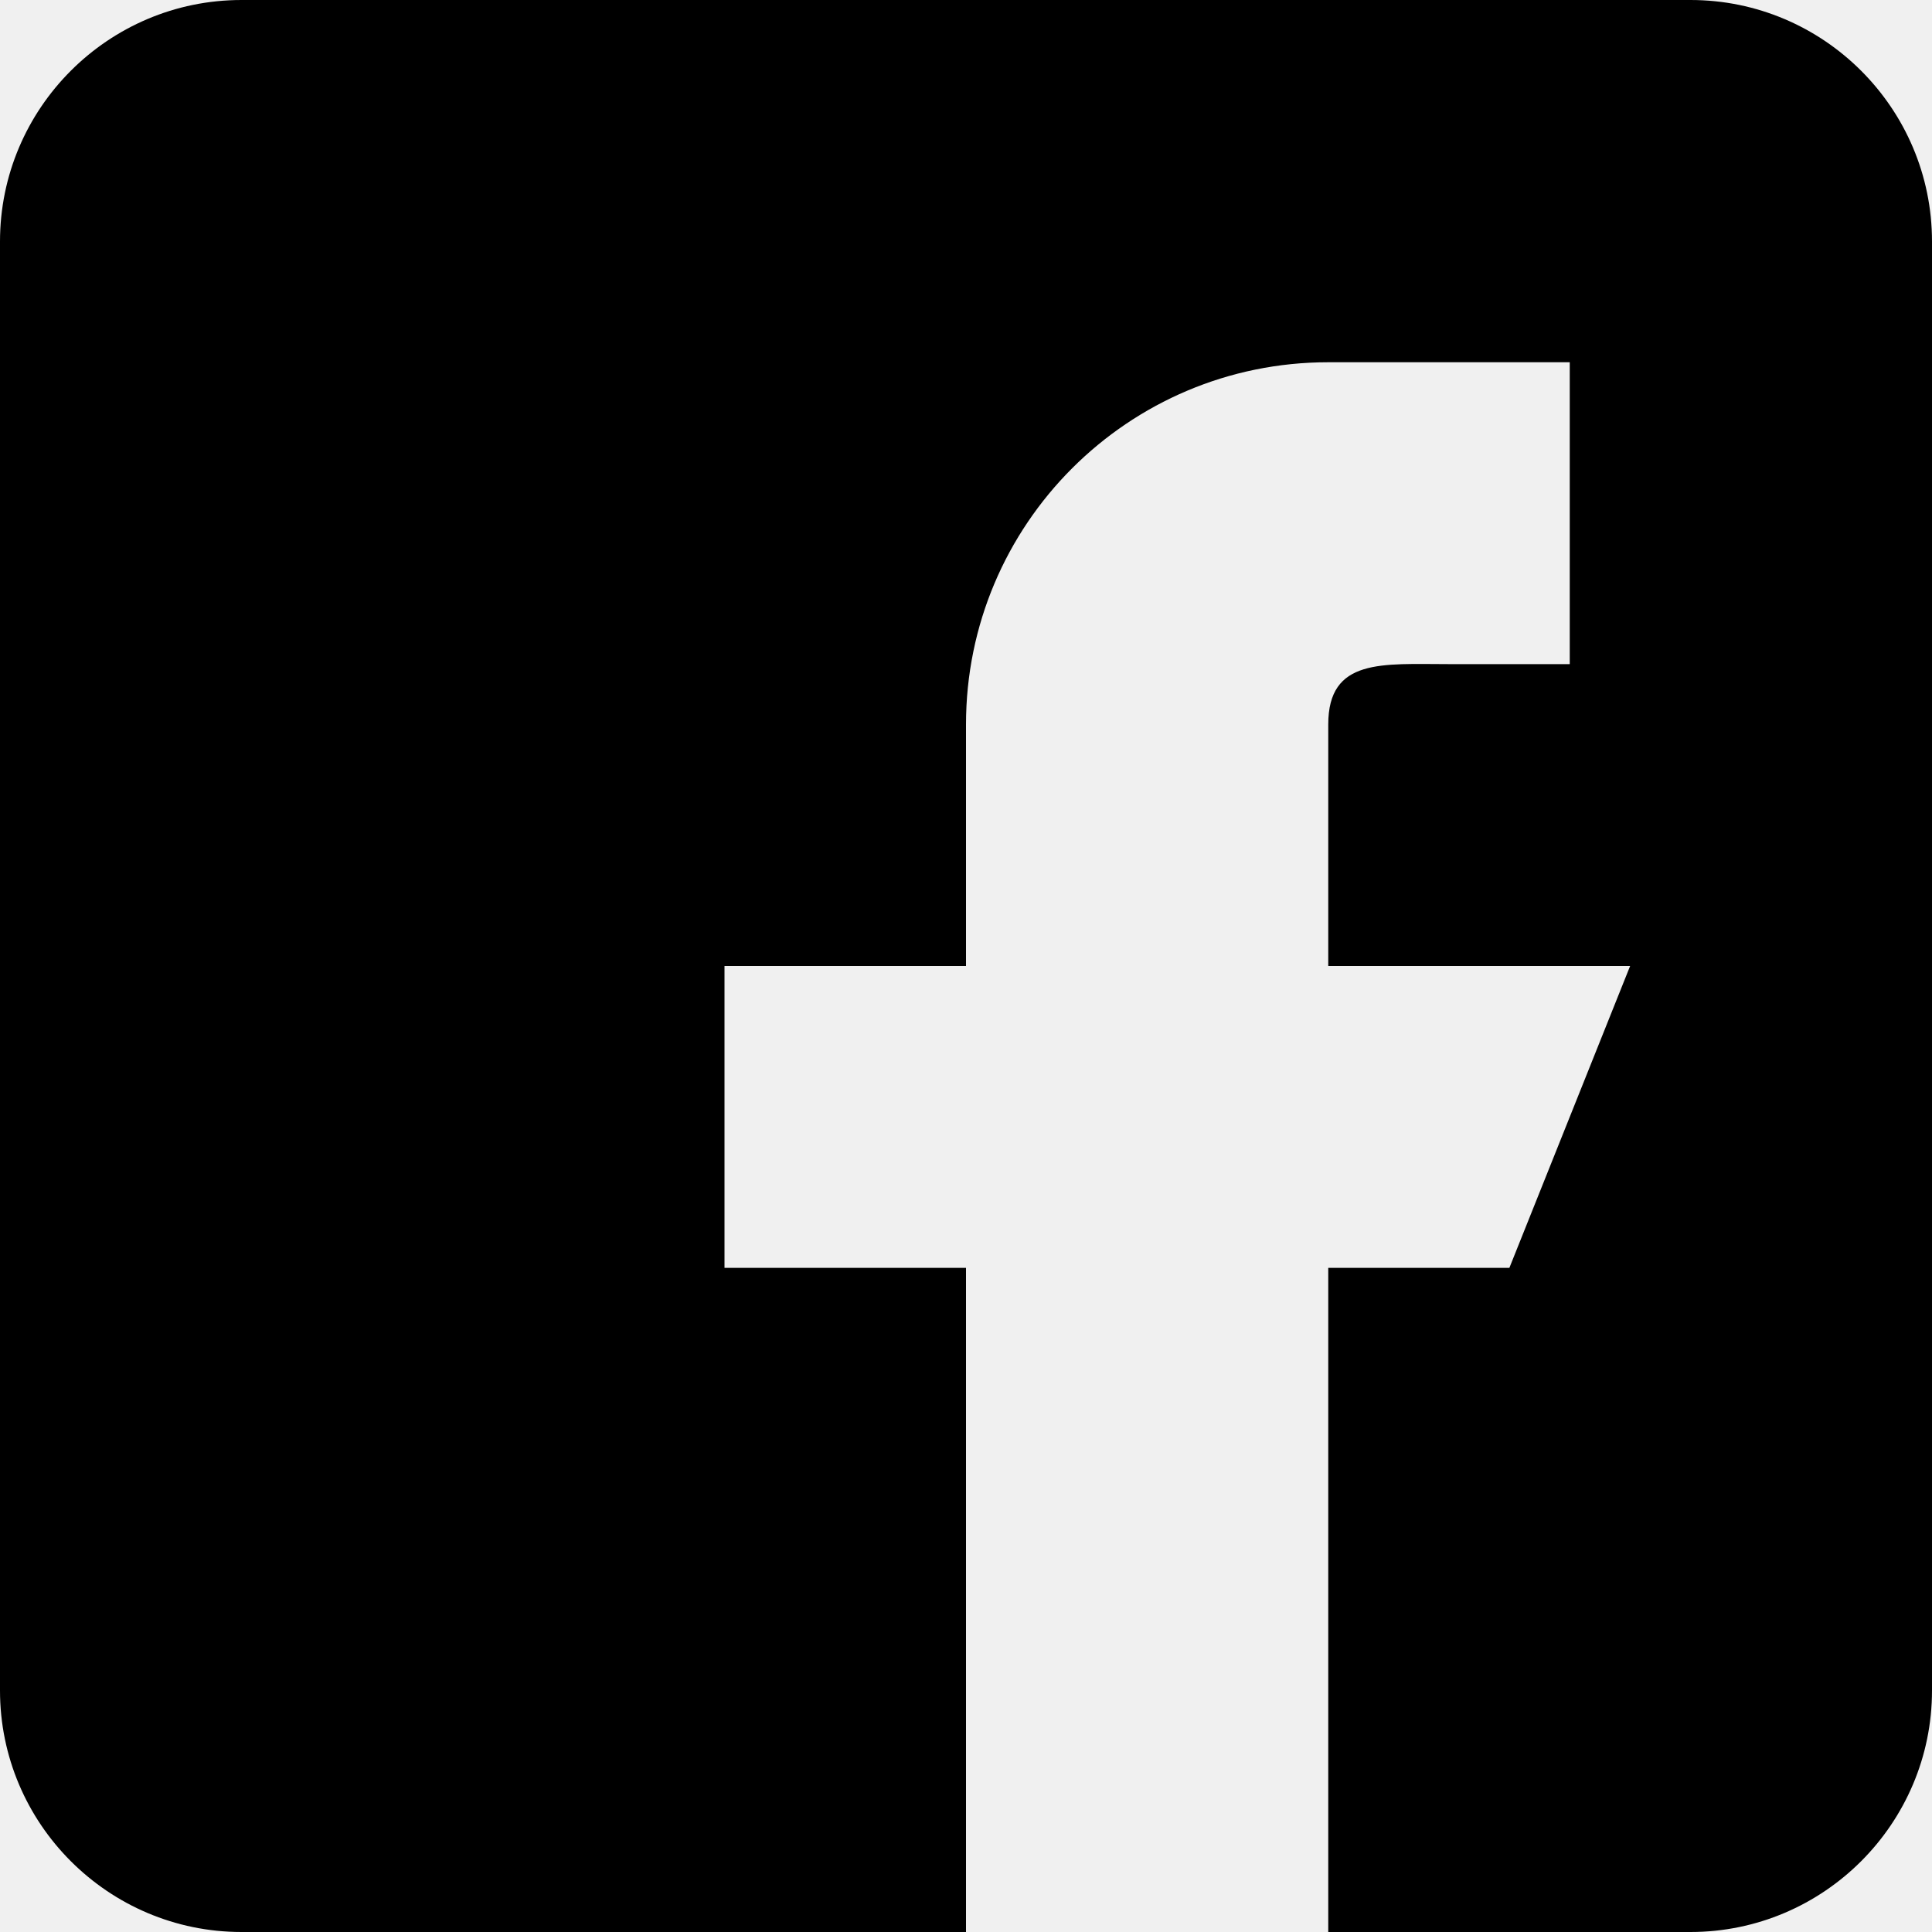
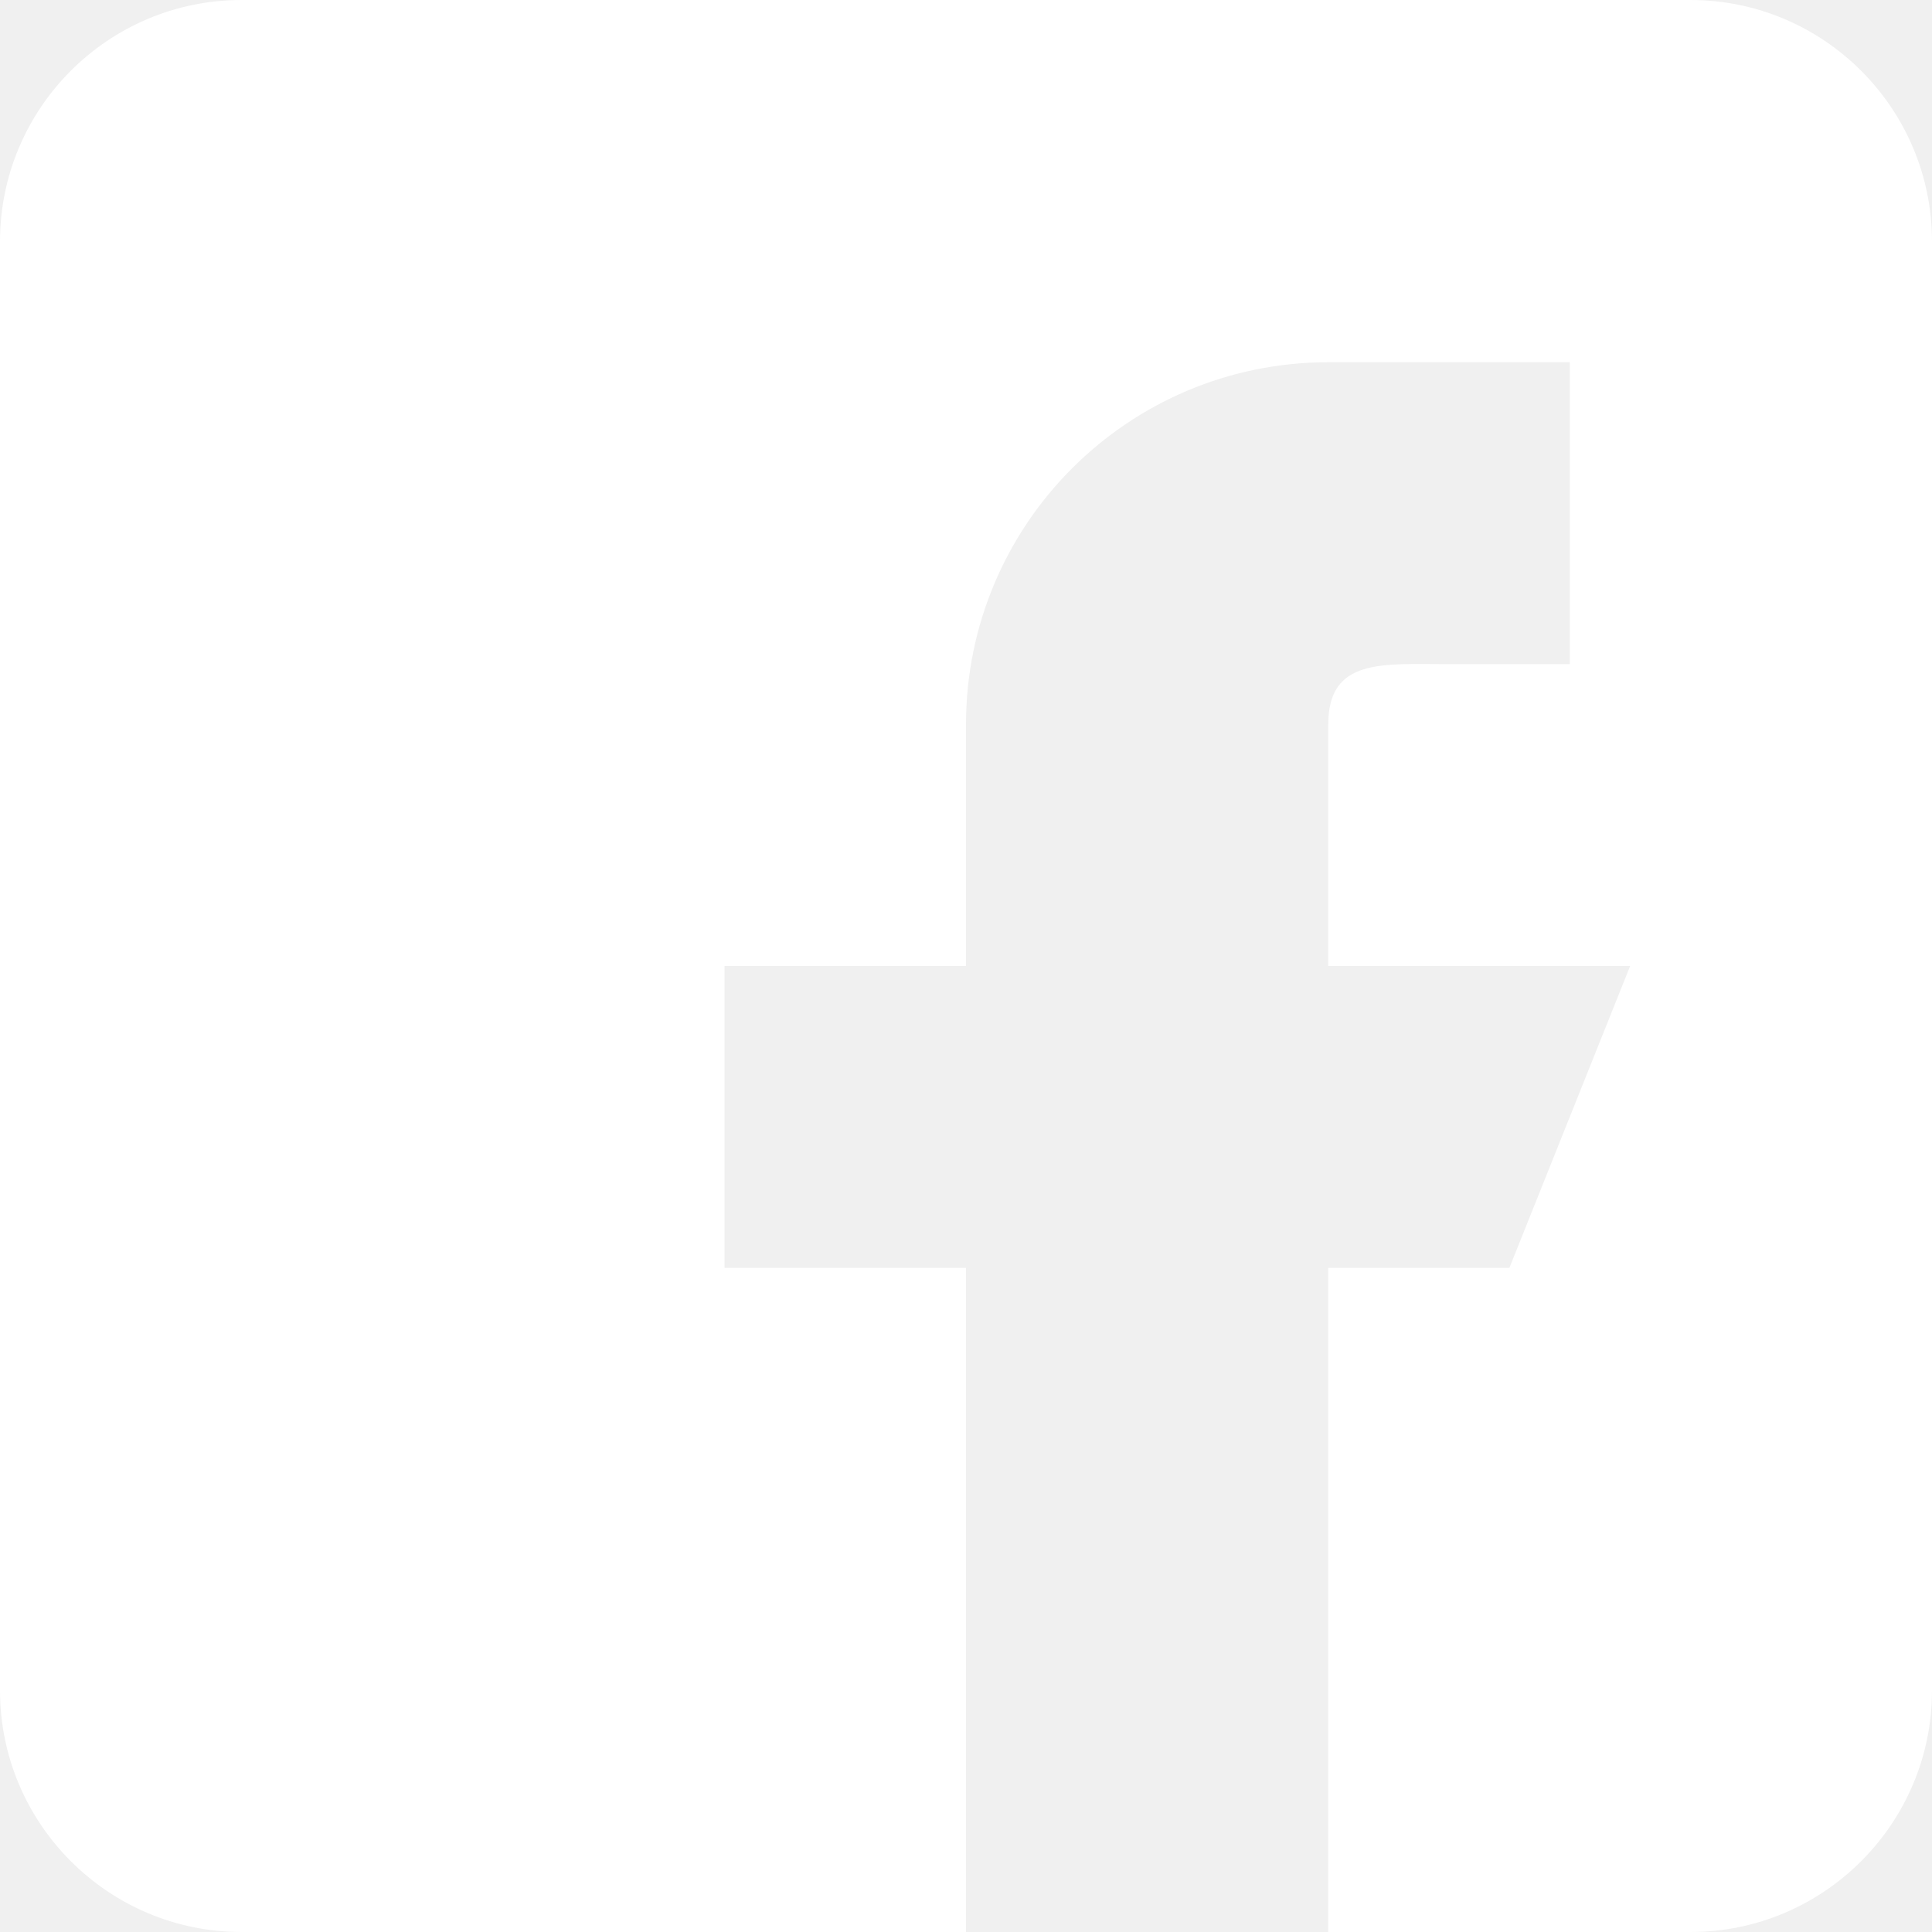
<svg xmlns="http://www.w3.org/2000/svg" id="Bold" enable-background="new 0 0 24 24" height="512" viewBox="0 0 24 24" width="512">
-   <path d="m3 24h9v-8.25h-3v-3.75h3v-3c0-2.486 2.014-4.5 4.5-4.5h3v3.75h-1.5c-.828 0-1.5-.078-1.5.75v3h3.75l-1.5 3.75h-2.25v8.25h4.5c1.654 0 3-1.346 3-3v-18c0-1.655-1.346-3-3-3h-18c-1.655 0-3 1.345-3 3v18c0 1.654 1.345 3 3 3z" />
+   <path fill="white" d="m3 24h9v-8.25h-3v-3.75h3v-3c0-2.486 2.014-4.5 4.5-4.5h3v3.75h-1.5c-.828 0-1.5-.078-1.5.75v3h3.75l-1.5 3.75h-2.25v8.25h4.5c1.654 0 3-1.346 3-3v-18c0-1.655-1.346-3-3-3h-18c-1.655 0-3 1.345-3 3v18c0 1.654 1.345 3 3 3z" />
</svg>
